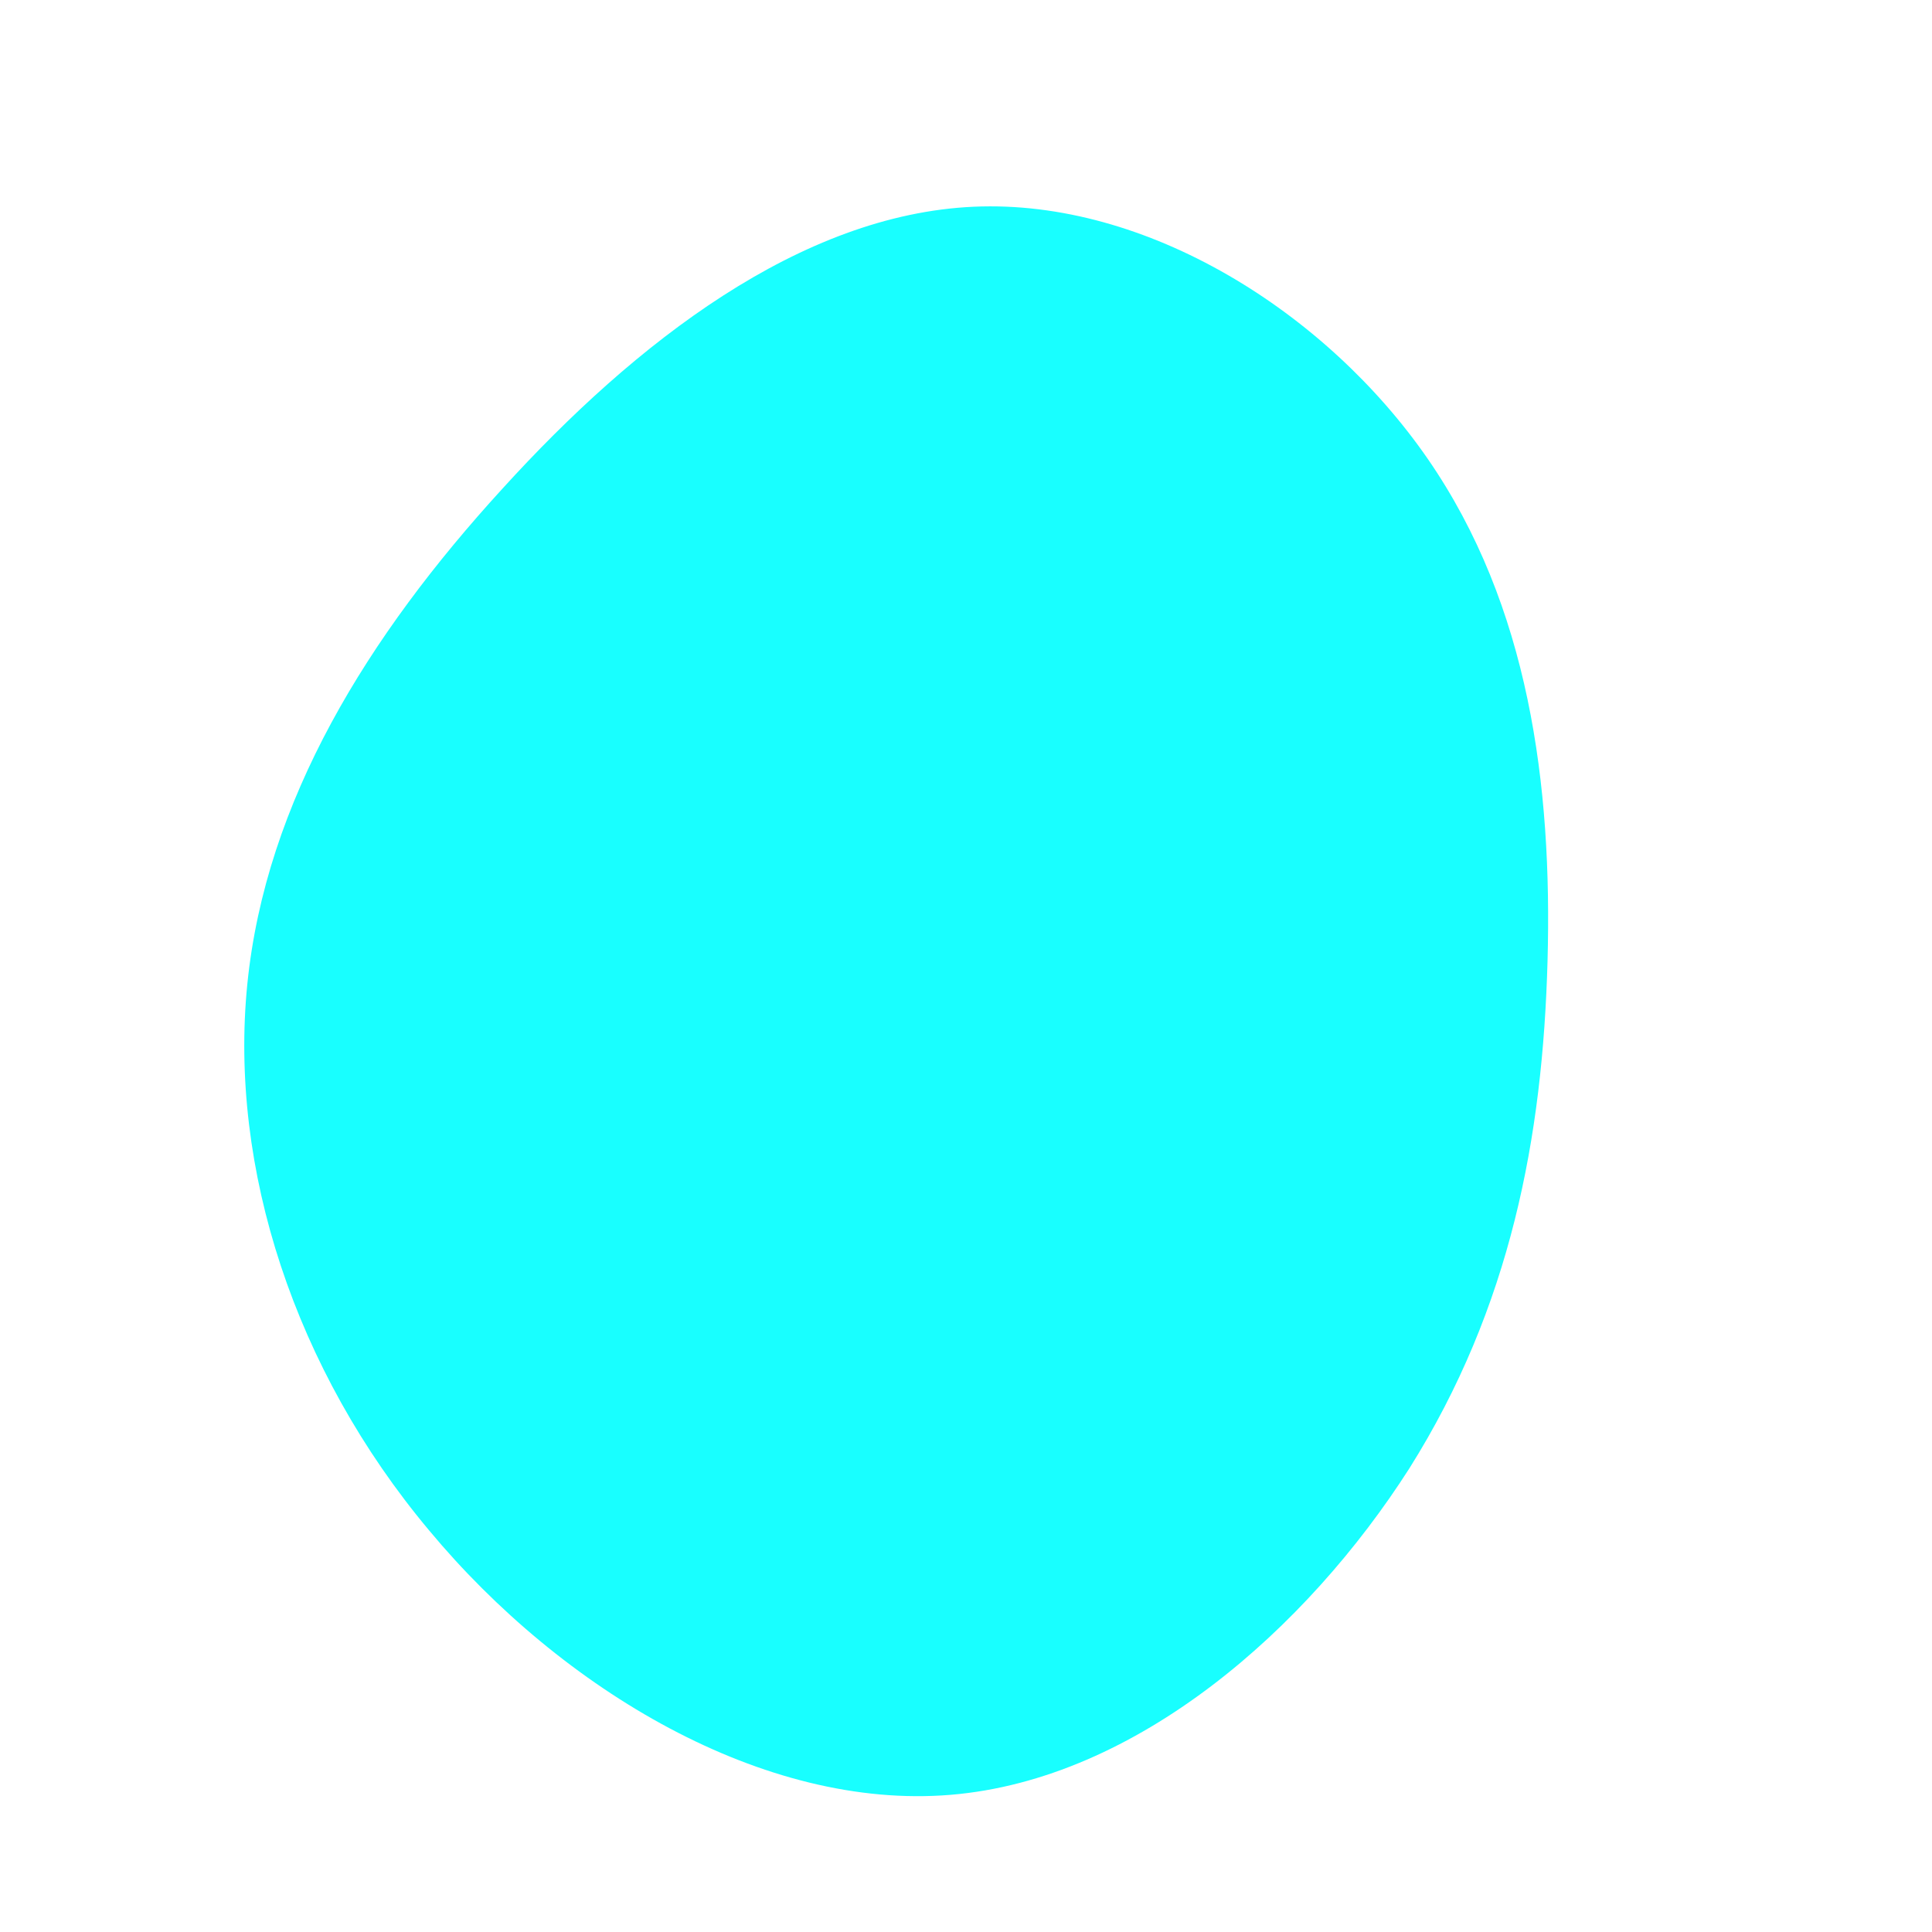
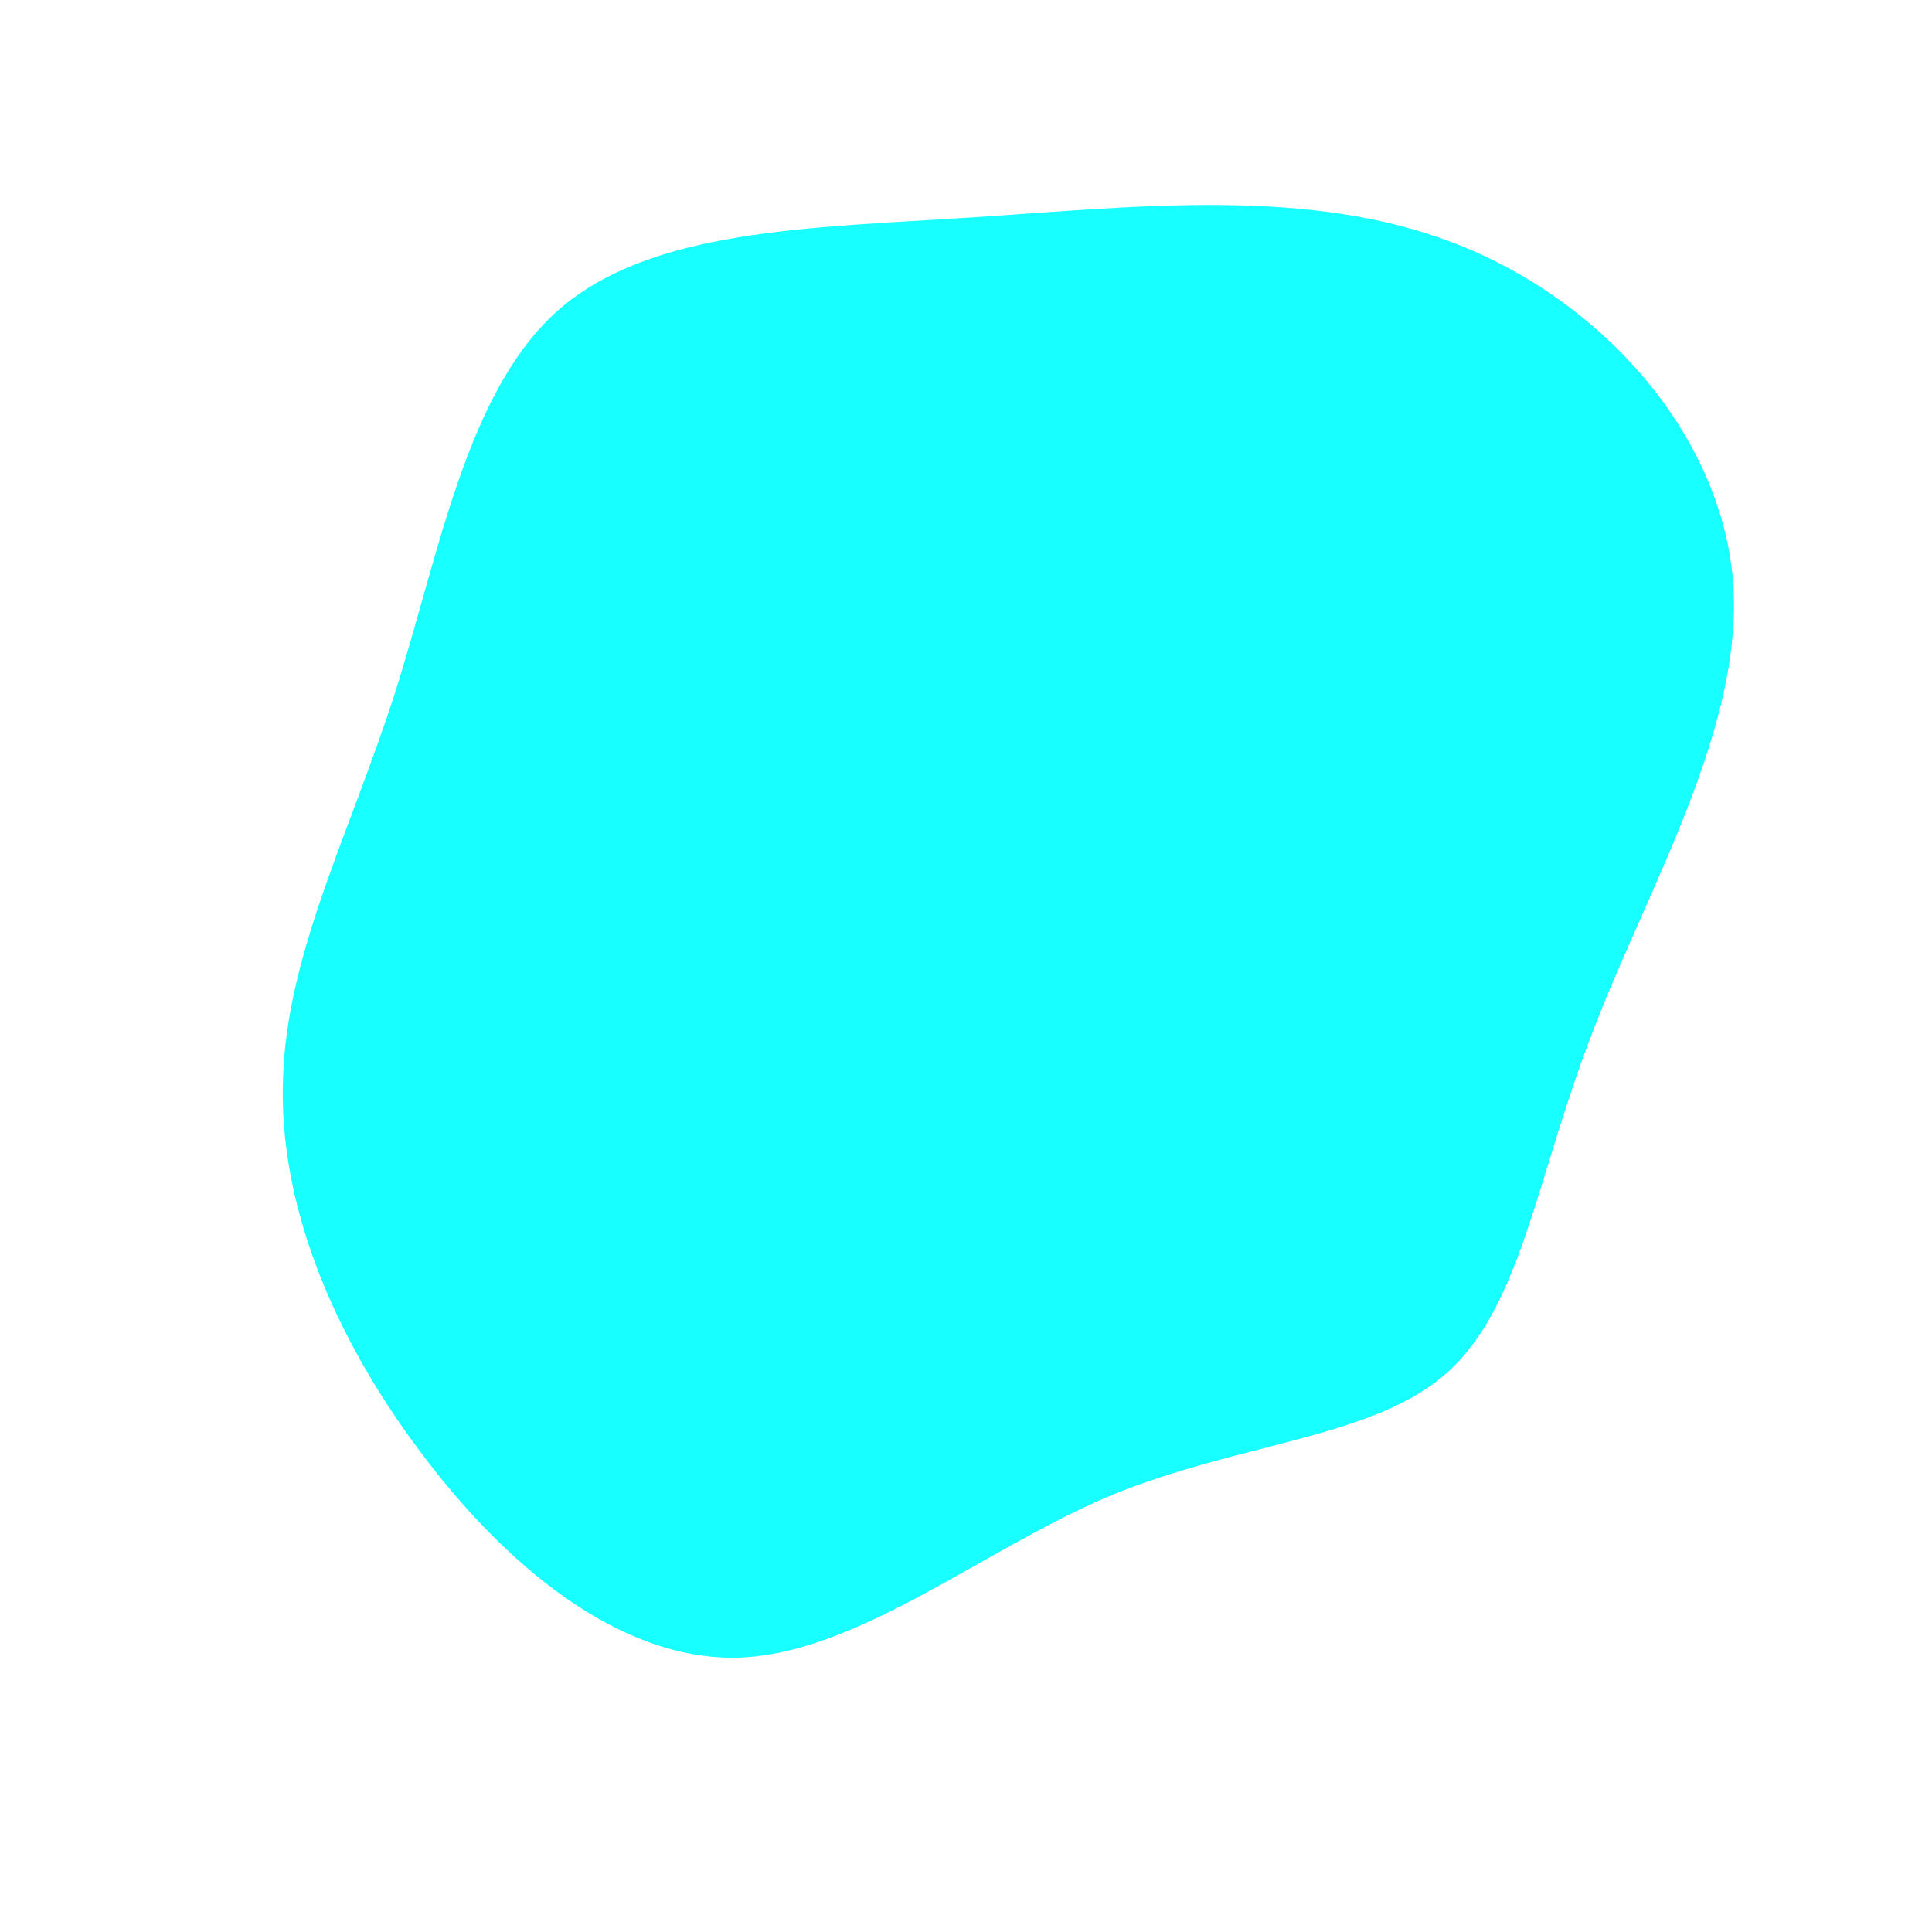
<svg xmlns="http://www.w3.org/2000/svg" viewBox="0 0 200 200">
-   <path fill="#18FFFF" d="M47.8,-52.5C58.3,-37.3,60.7,-18.7,60.2,-0.5C59.7,17.7,56.4,35.3,45.9,52C35.3,68.6,17.7,84.2,-1.6,85.8C-20.9,87.4,-41.8,75,-55.6,58.4C-69.5,41.8,-76.3,20.9,-74.4,1.9C-72.5,-17.1,-61.9,-34.2,-48,-49.4C-34.2,-64.6,-17.1,-77.8,0.8,-78.6C18.7,-79.4,37.3,-67.7,47.8,-52.5Z" transform="translate(100 100)" />
+   <path fill="#18FFFF" d="M50.6,-74.8C65.7,-69,78.1,-55.2,79.4,-39.9C80.6,-24.7,70.5,-8,64.8,7C59,22,57.5,35.2,49.8,42.1C42.2,48.9,28.4,49.3,15,54.8C1.7,60.4,-11.2,71.2,-23.6,71.6C-36,71.9,-47.9,61.9,-56.7,50C-65.5,38.2,-71.2,24.6,-70.7,11.6C-70.3,-1.3,-63.8,-13.7,-59.1,-28.3C-54.5,-42.8,-51.7,-59.5,-42.2,-67.9C-32.6,-76.3,-16.3,-76.4,0.7,-77.5C17.7,-78.6,35.5,-80.7,50.6,-74.8Z" transform="translate(100 100)" />
</svg>
